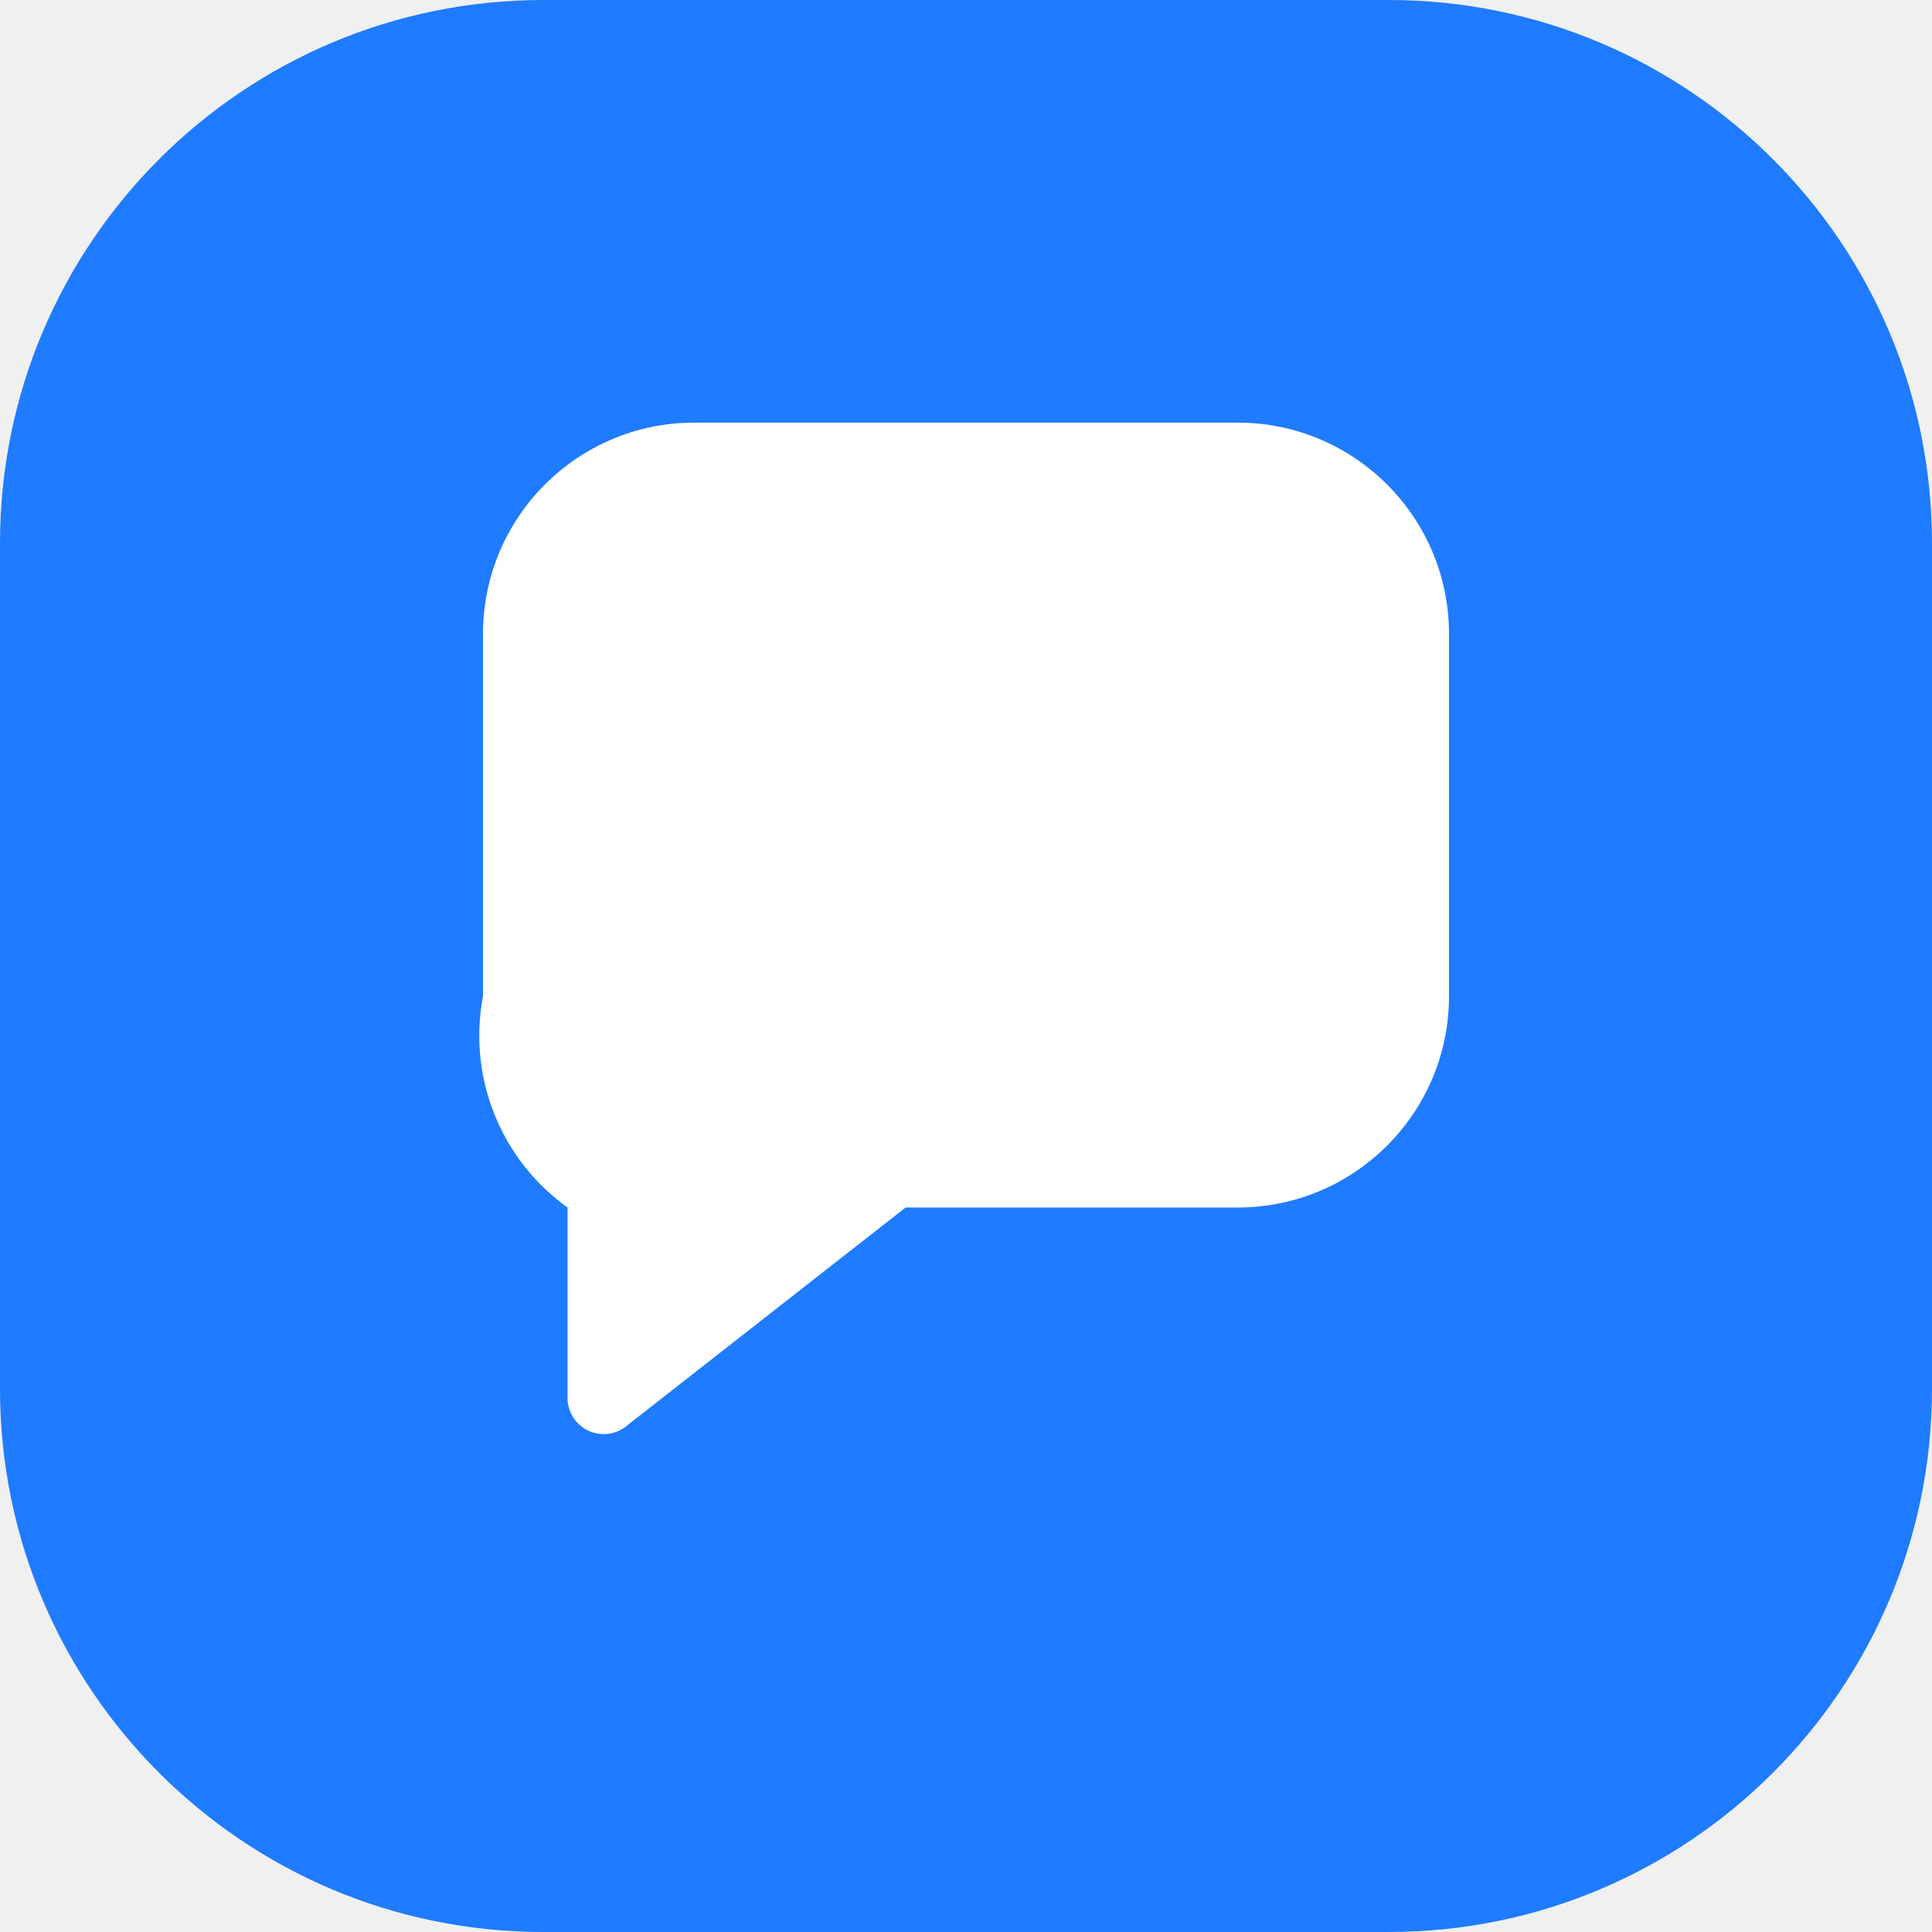
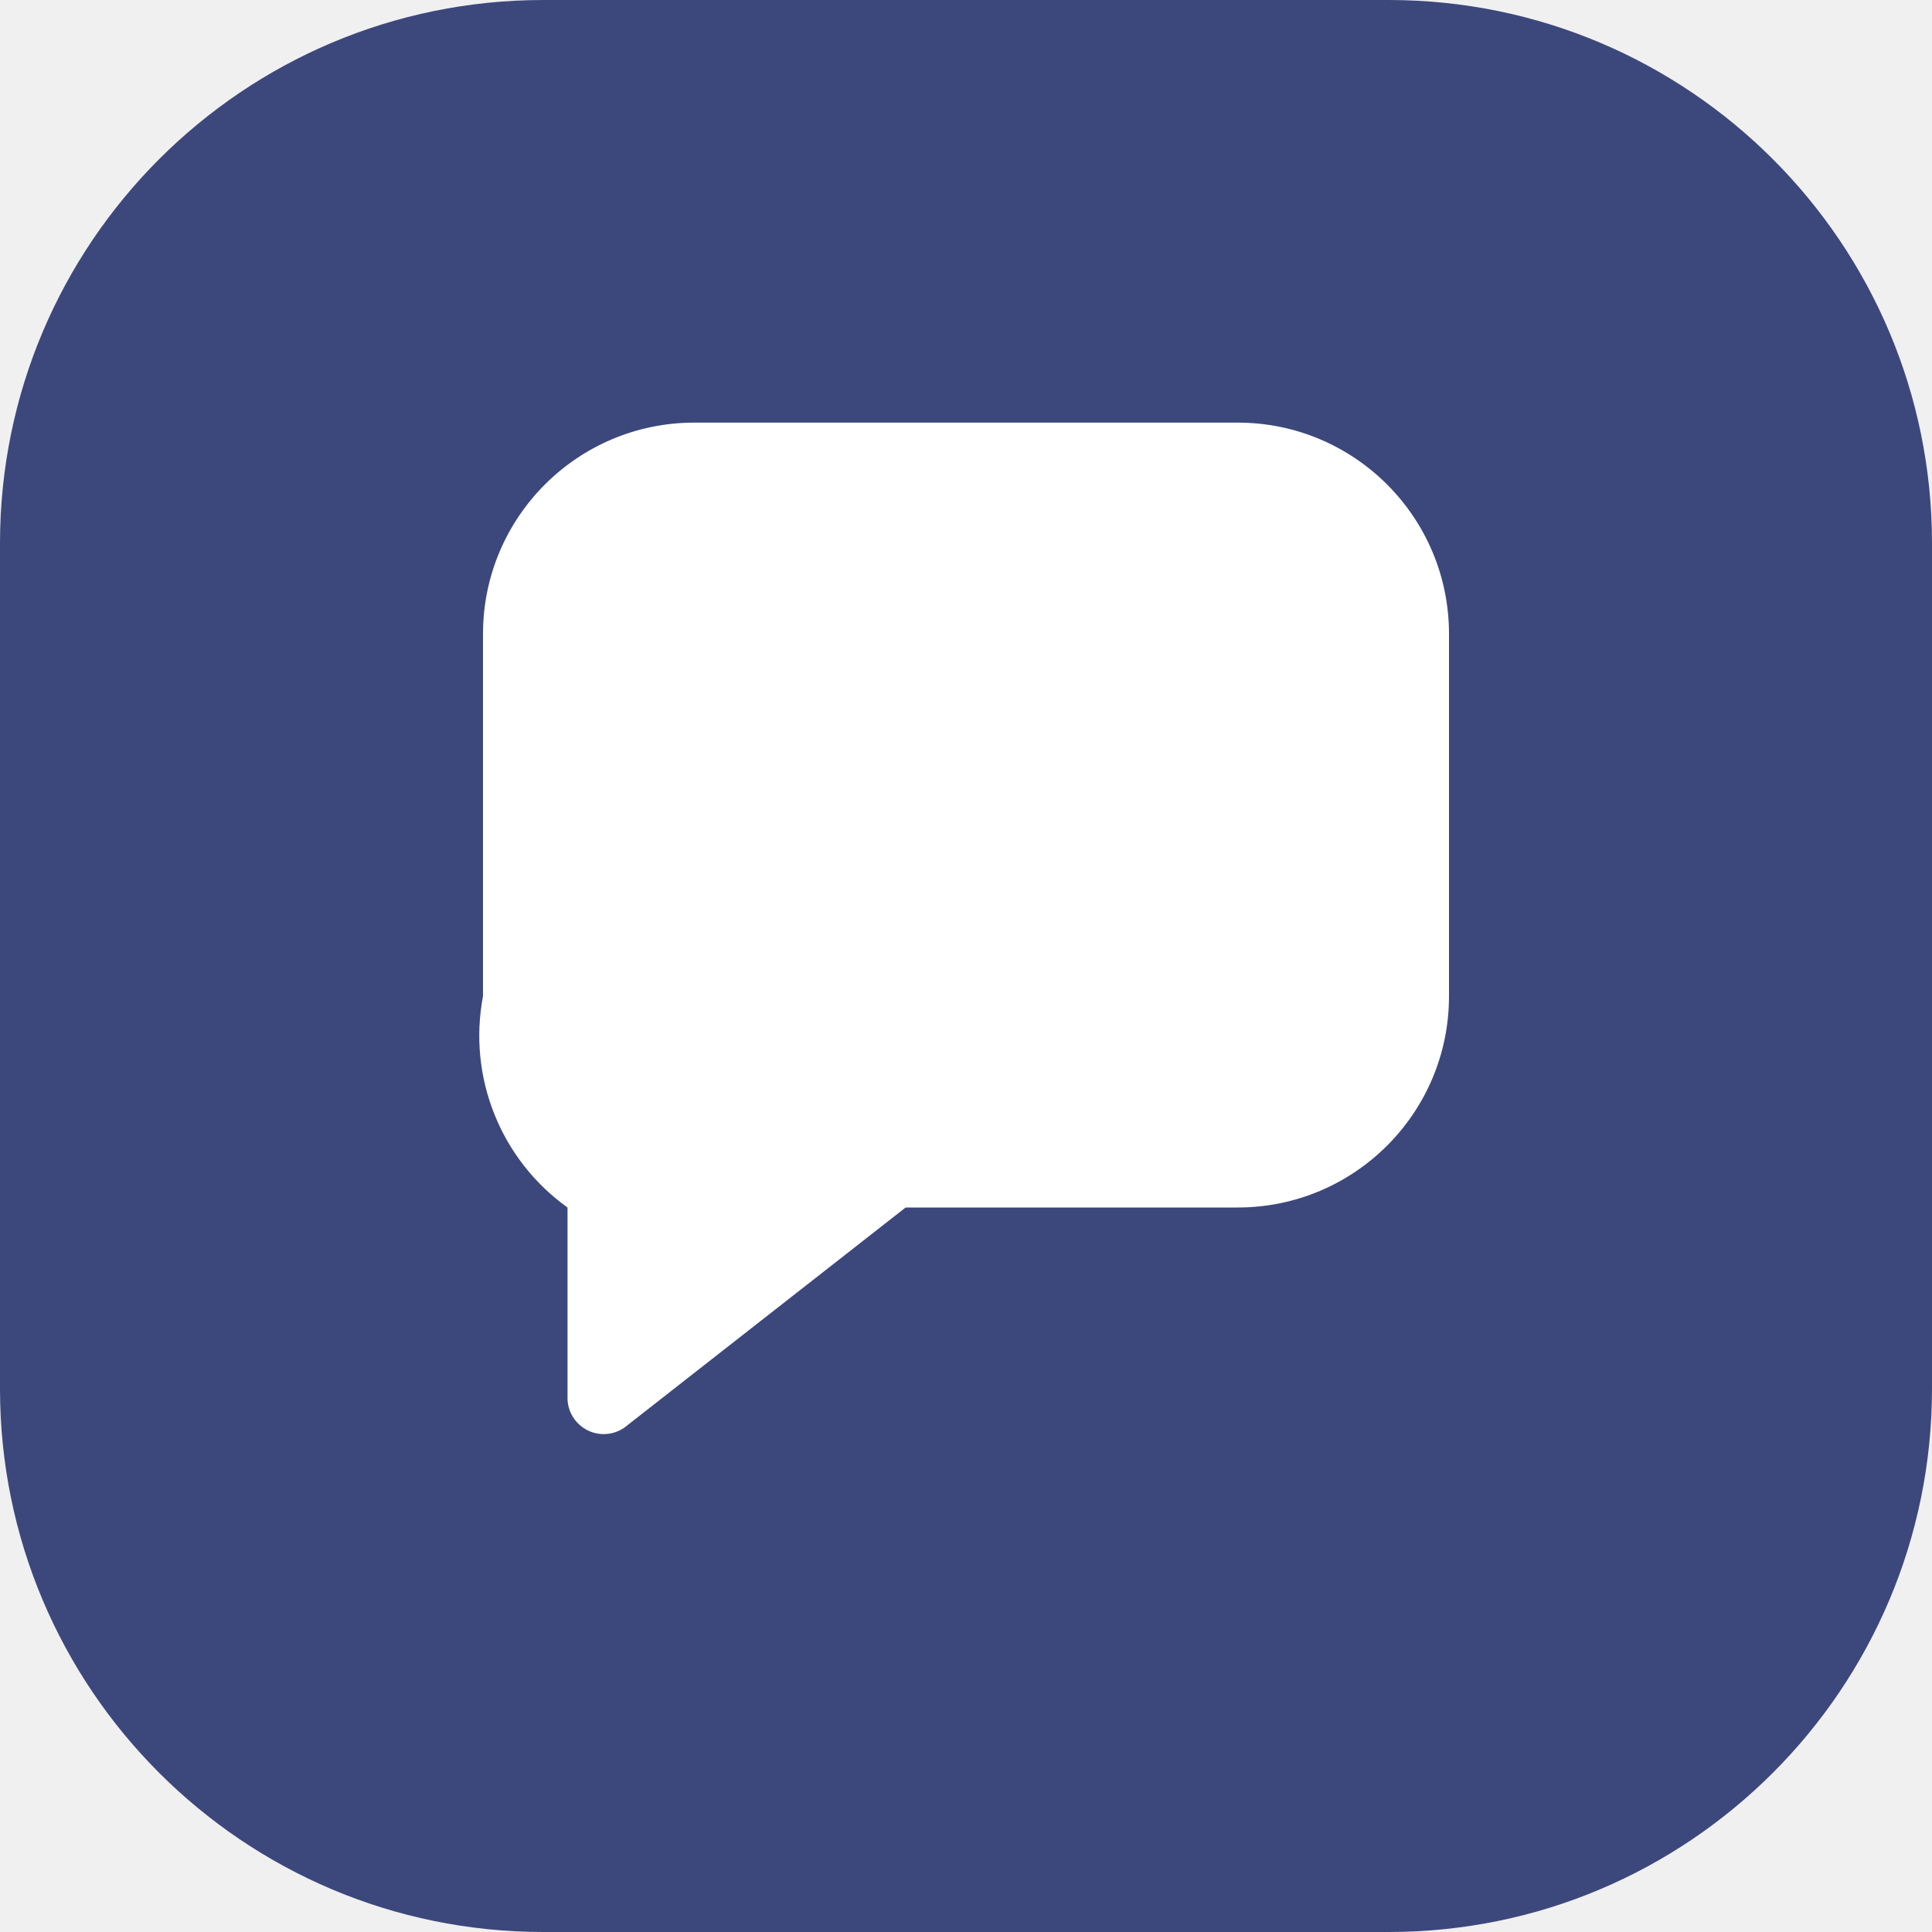
<svg xmlns="http://www.w3.org/2000/svg" viewBox="0 0 32 32">
-   <rect width="32" height="32" rx="9" fill="#1f7bff" />
+   <rect width="32" height="32" rx="9" fill="#3c487c" />
  <path d="M8 10.5A3.5 3.5 0 0 1 11.5 7h9a3.5 3.5 0 0 1 3.5 3.5v6a3.5 3.5 0 0 1-3.5 3.5H15l-4.6 3.6a.6.6 0 0 1-1-.47V20A3.5 3.5 0 0 1 8 16.5z" fill="#fff" />
</svg>
